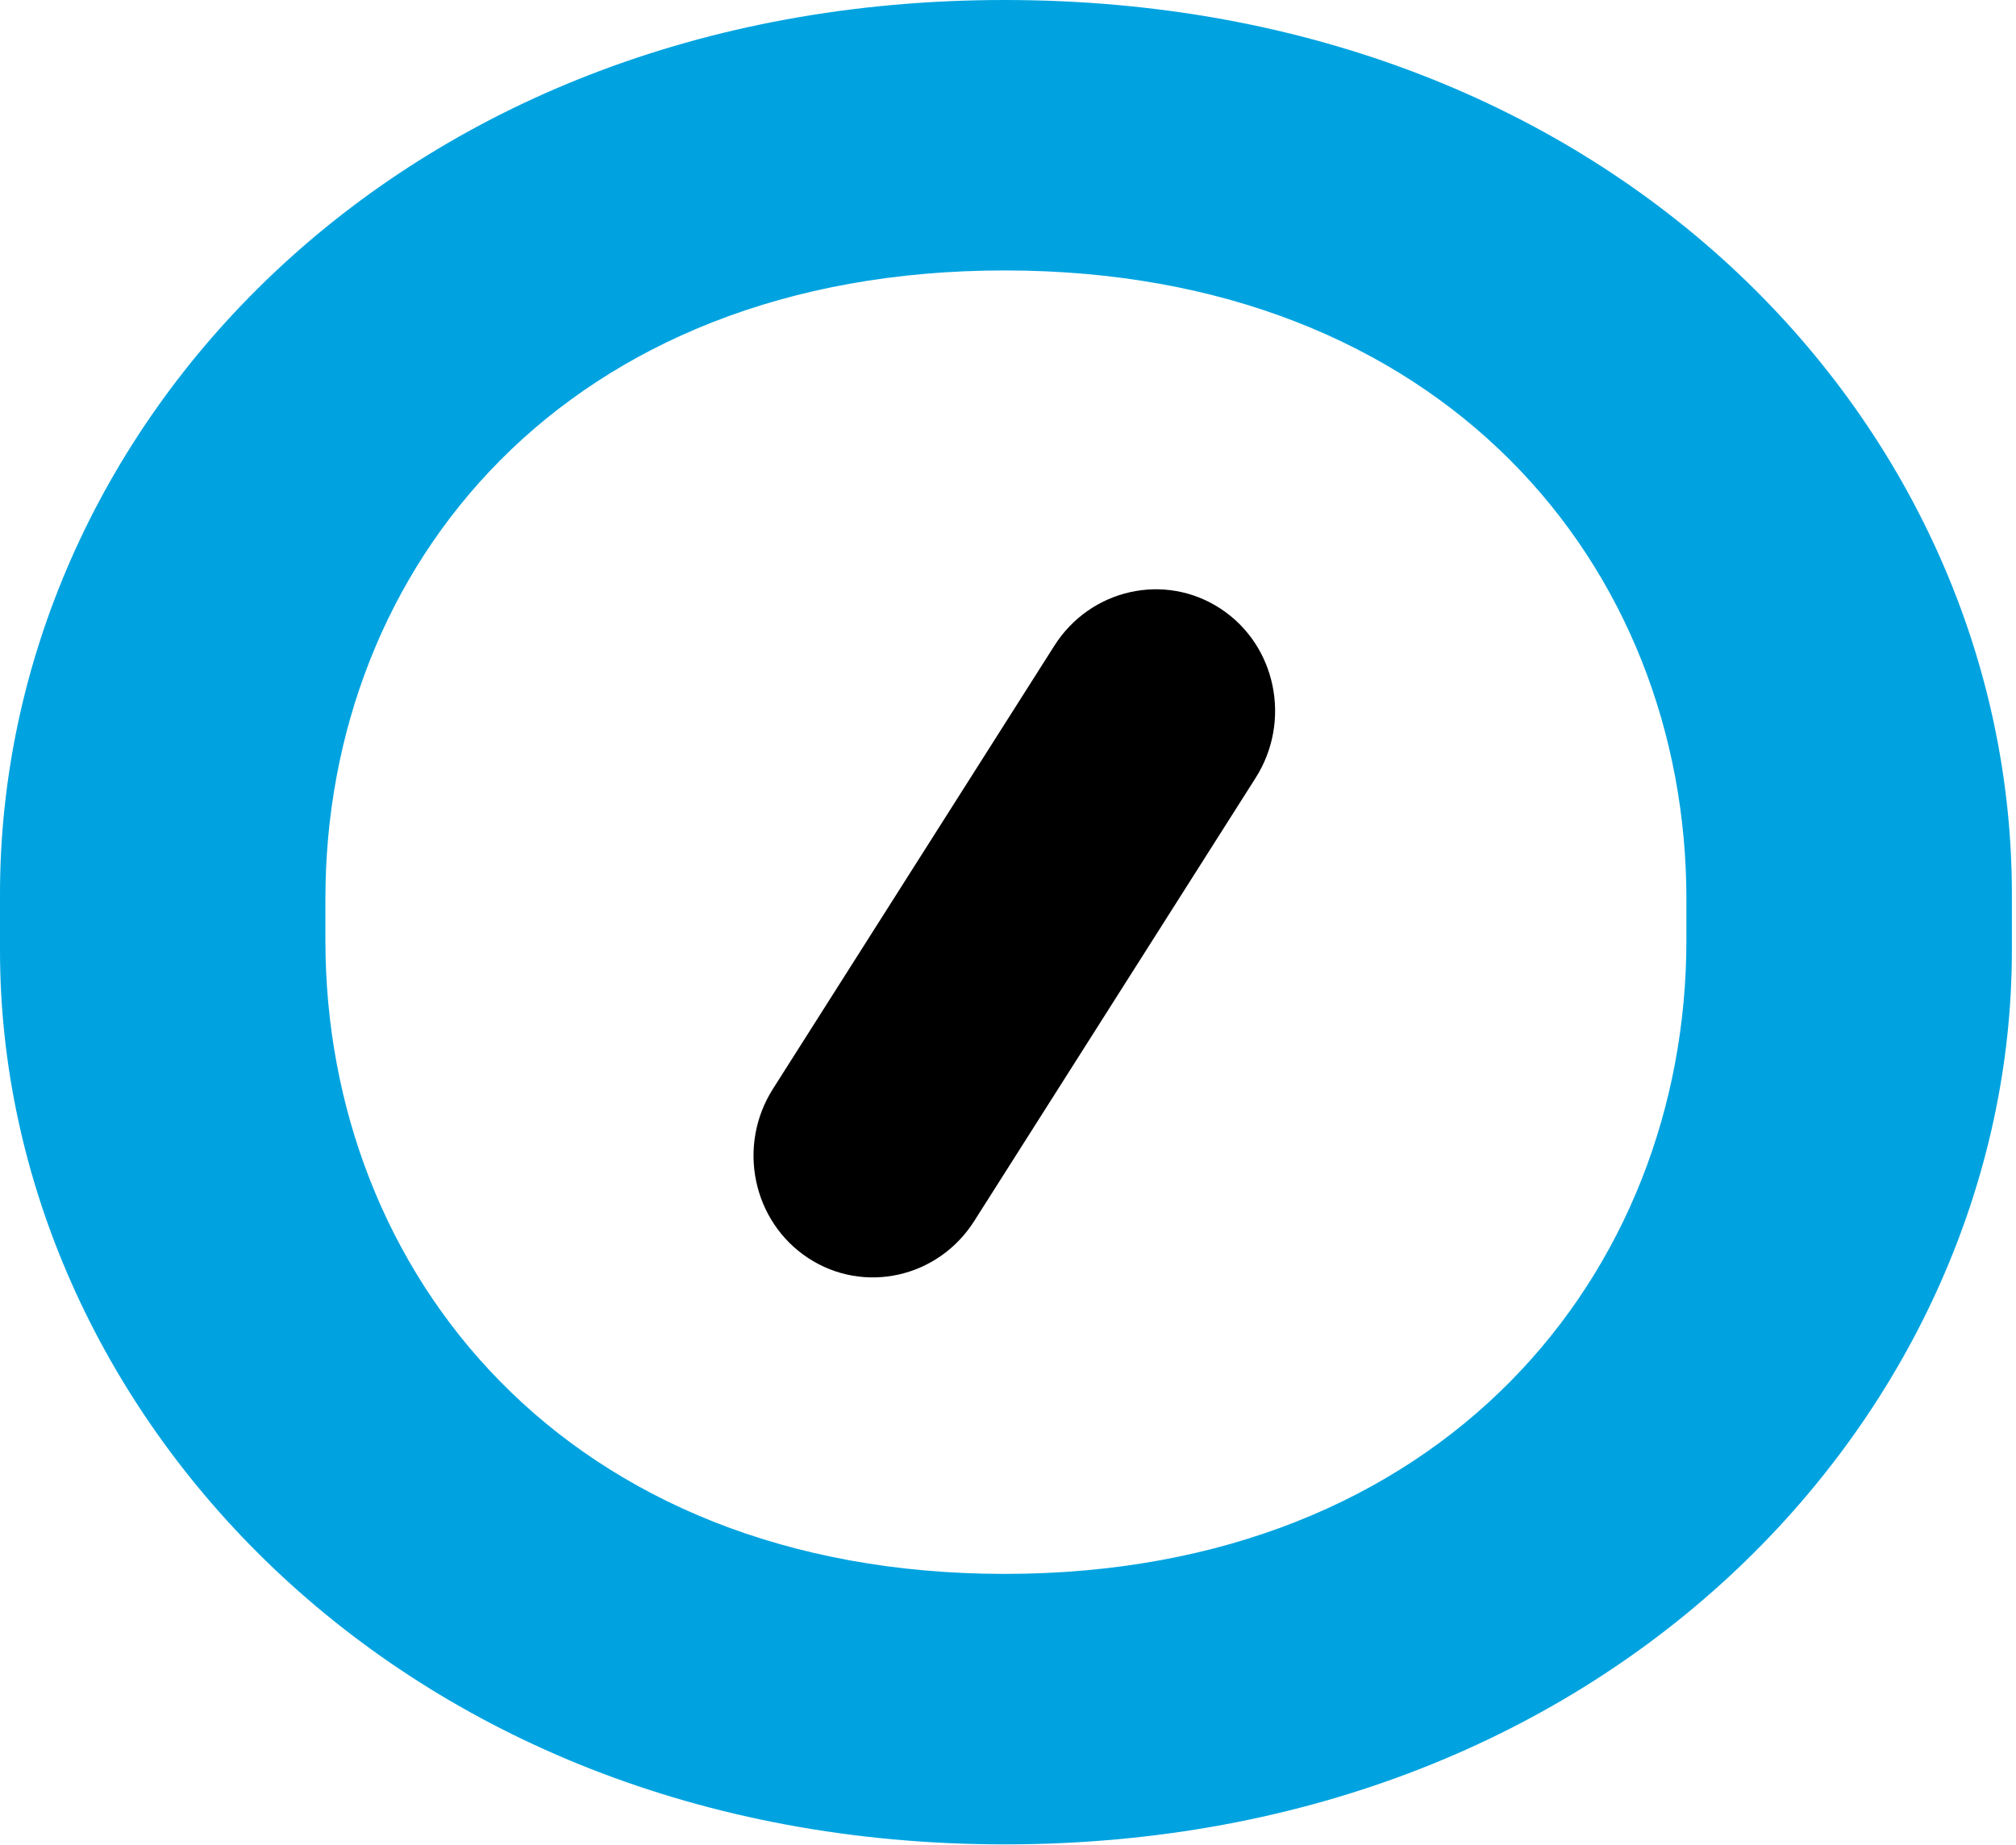
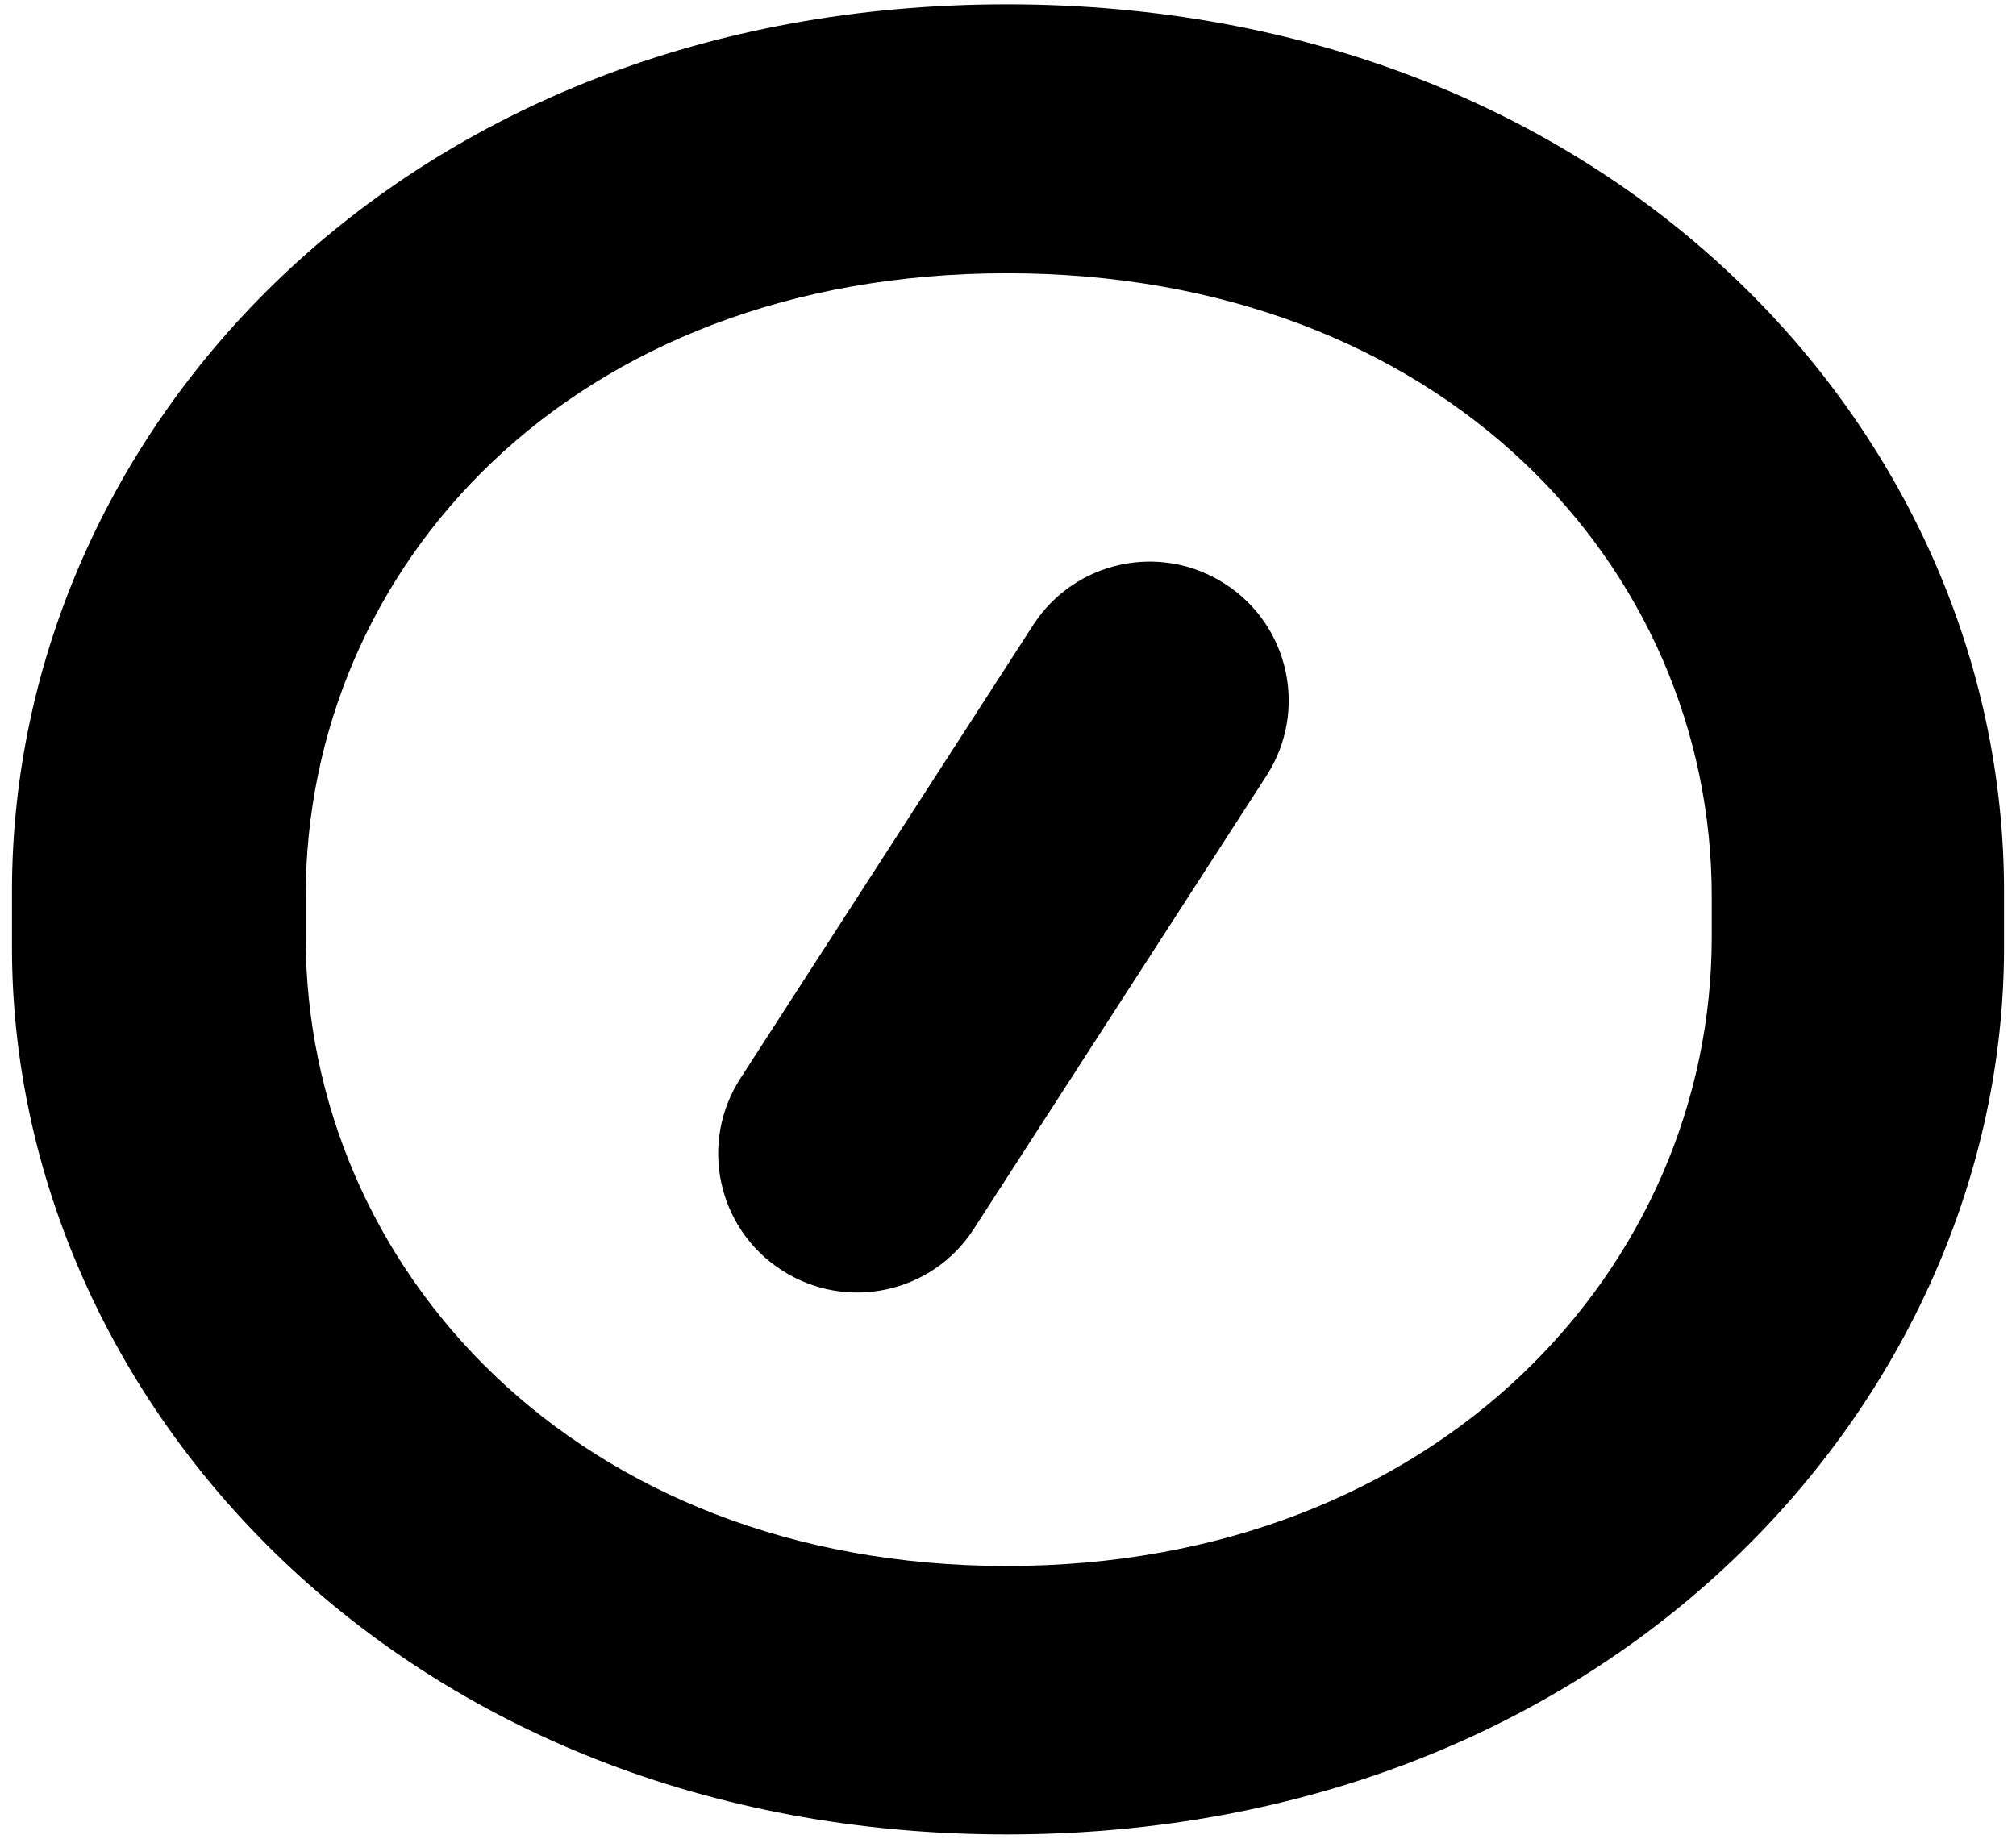
- <svg xmlns="http://www.w3.org/2000/svg" clip-rule="evenodd" fill="none" fill-rule="evenodd" viewBox="0 0 47 43">
-   <path fill-rule="evenodd" clip-rule="evenodd" d="M39.316 20.959C39.316 13.213 33.656 6.305 23.421 6.305C13.187 6.305 7.586 13.213 7.586 20.959V21.921C7.586 29.668 13.187 36.694 23.421 36.694C33.656 36.694 39.316 29.668 39.316 21.921V20.959ZM23.421 43C9.212 43 0 32.791 0 22.16V20.841C0 10.028 9.212 0 23.421 0C37.692 0 46.904 10.028 46.904 20.841V22.16C46.904 32.791 37.692 43 23.421 43Z" fill="#00A3E0" />
-   <path fill-rule="evenodd" clip-rule="evenodd" d="M28.455 14.19C29.752 15.04 30.116 16.808 29.274 18.134L22.712 28.468C21.869 29.796 20.135 30.18 18.84 29.329C17.545 28.477 17.177 26.714 18.02 25.386L24.582 15.052C25.425 13.726 27.16 13.34 28.455 14.19Z" fill="#000000" />
+ <svg xmlns="http://www.w3.org/2000/svg" width="171" height="156" viewBox="0 0 171 156" fill="none">
+   <path d="M85.398 155.632C34.199 155.632 1.016 118.788 1.016 80.399V75.601C1.016 36.561 34.199 0.368 85.398 0.368C136.597 0.368 169.984 36.561 169.984 75.601V80.399C169.984 118.666 136.8 155.632 85.398 155.632ZM145.191 76.048C145.191 48.07 122.323 23.182 85.398 23.182C48.473 23.182 25.93 48.11 25.93 76.048V79.505C25.93 107.483 48.798 132.859 85.398 132.859C121.998 132.859 145.191 107.483 145.191 79.505V76.048Z" fill="black" />
+   <path fill-rule="evenodd" clip-rule="evenodd" d="M62.798 91.496L87.636 53.028C91.159 47.572 98.438 46.005 103.894 49.528L103.928 49.55C109.384 53.073 110.951 60.352 107.428 65.808L82.59 104.276C79.067 109.732 71.788 111.299 66.332 107.776L66.298 107.754C60.842 104.231 59.275 96.953 62.798 91.496Z" fill="black" />
</svg>
